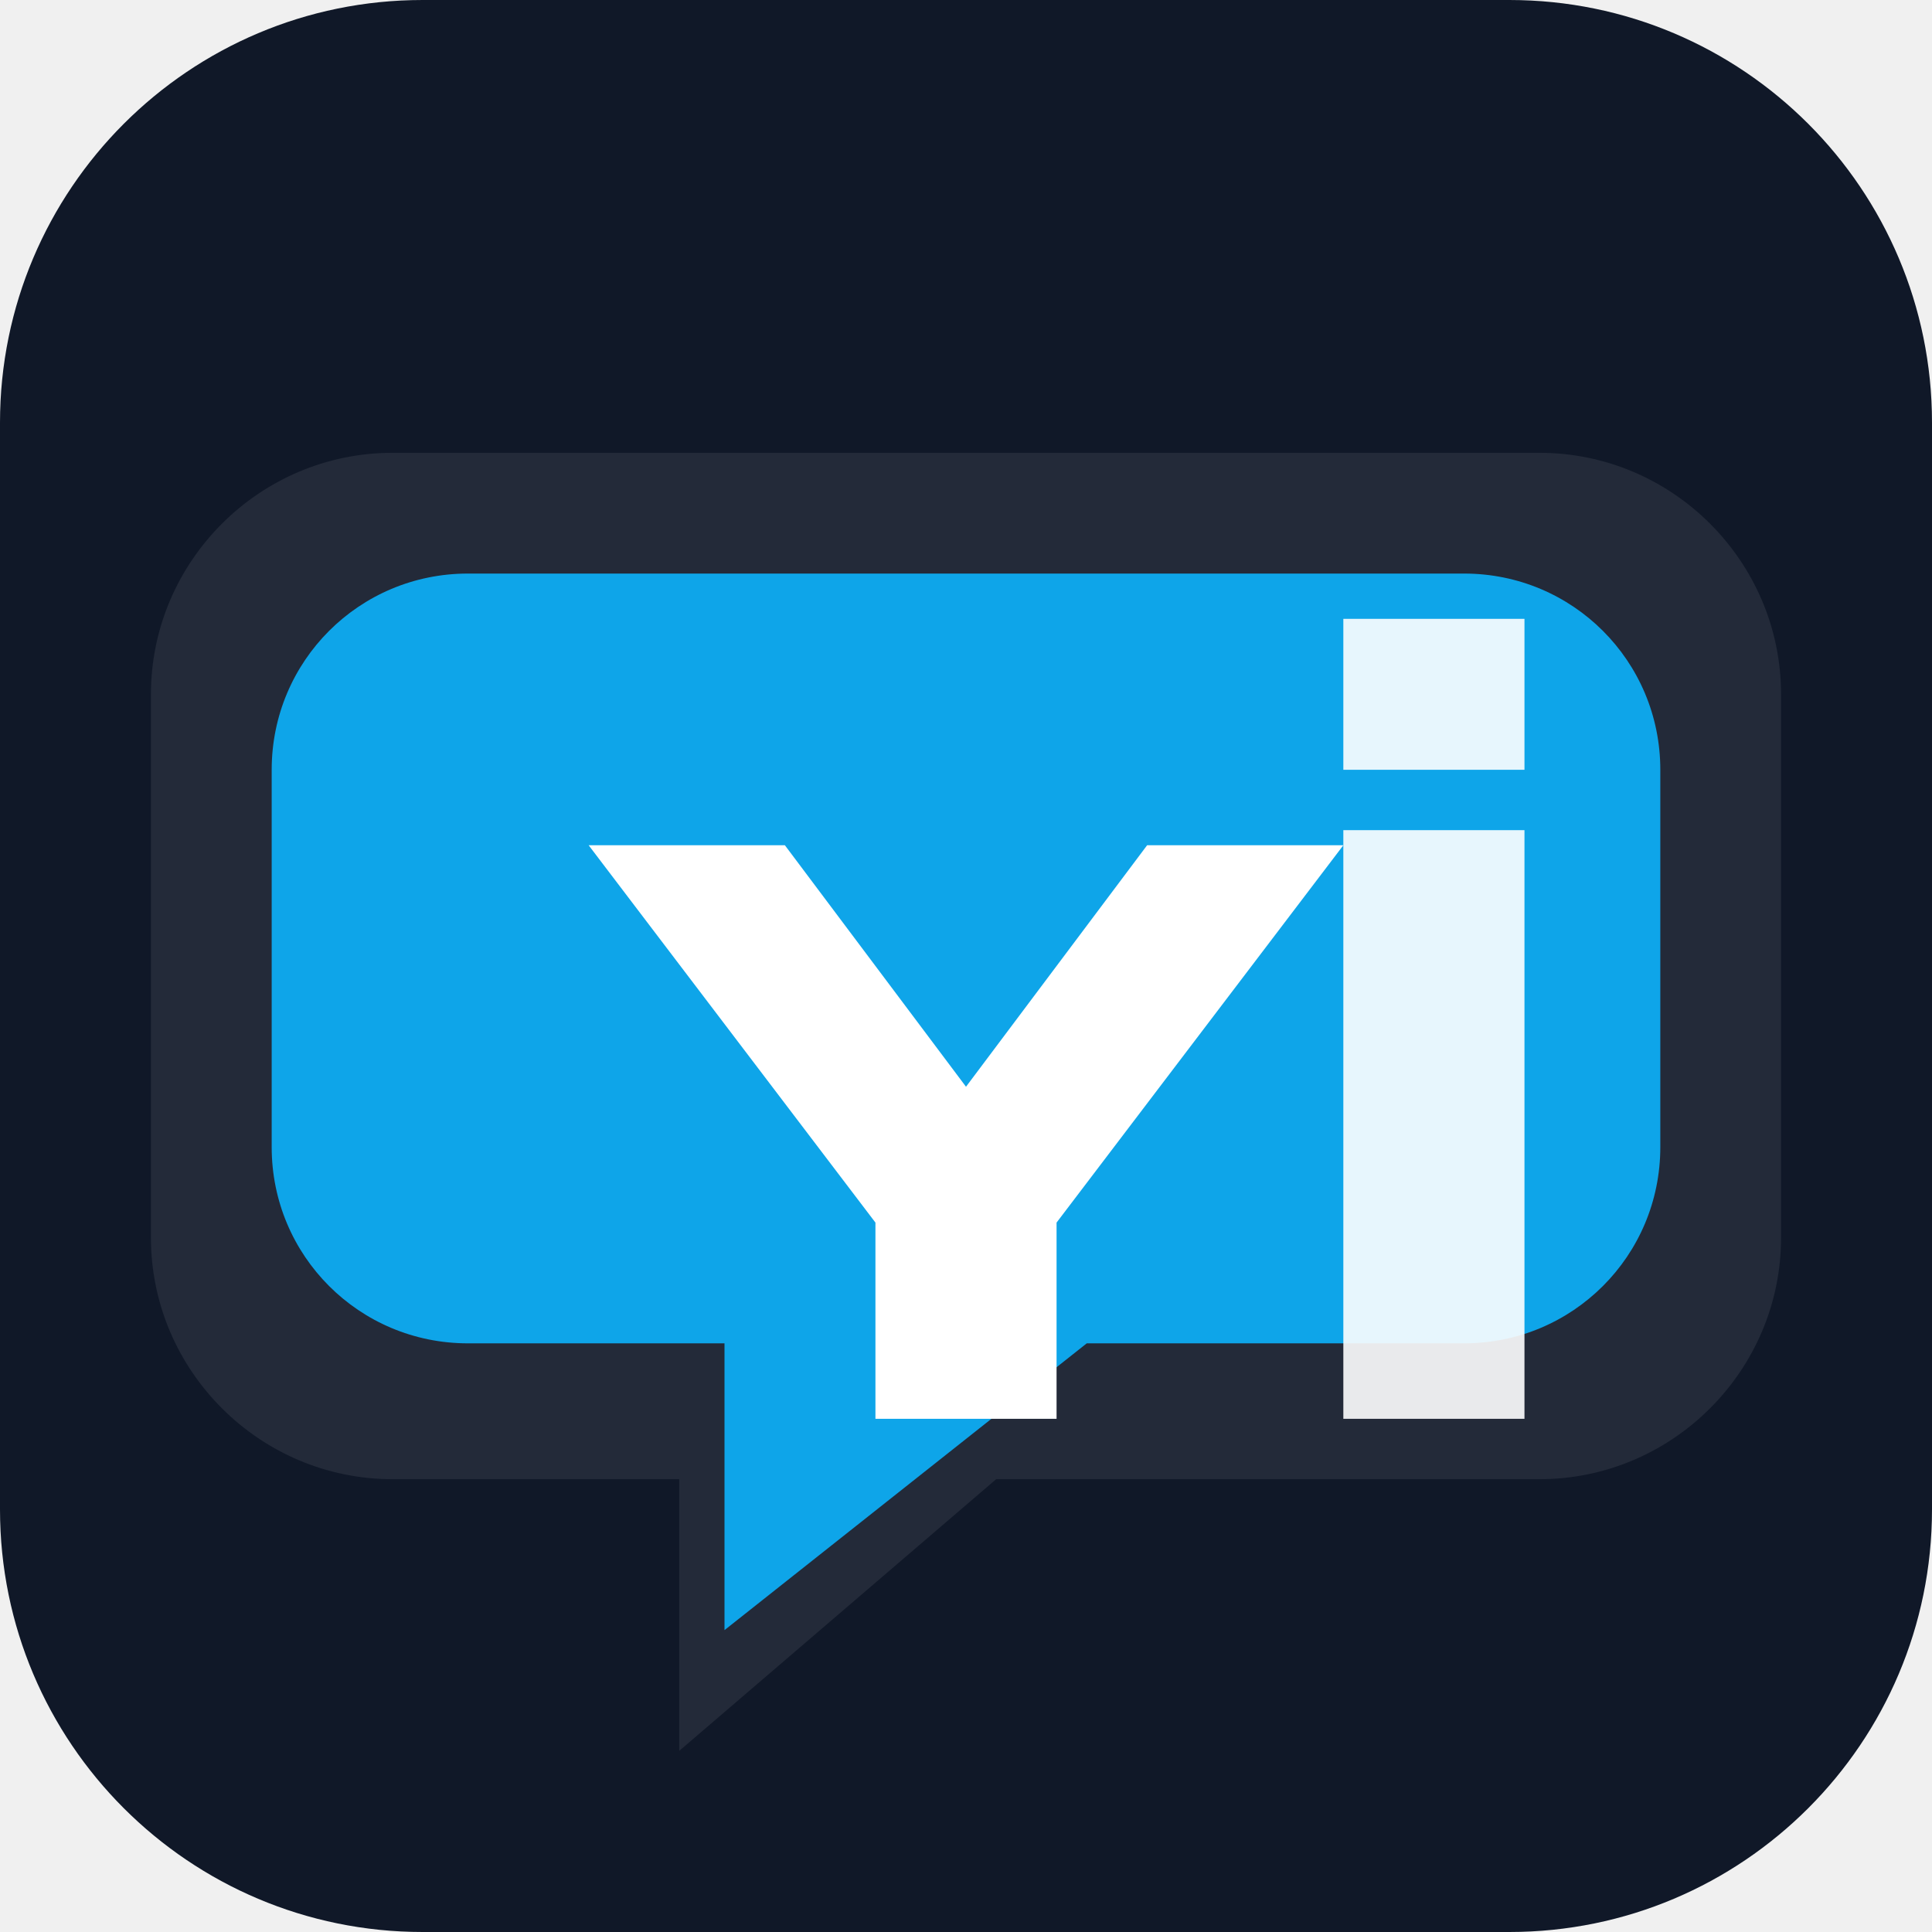
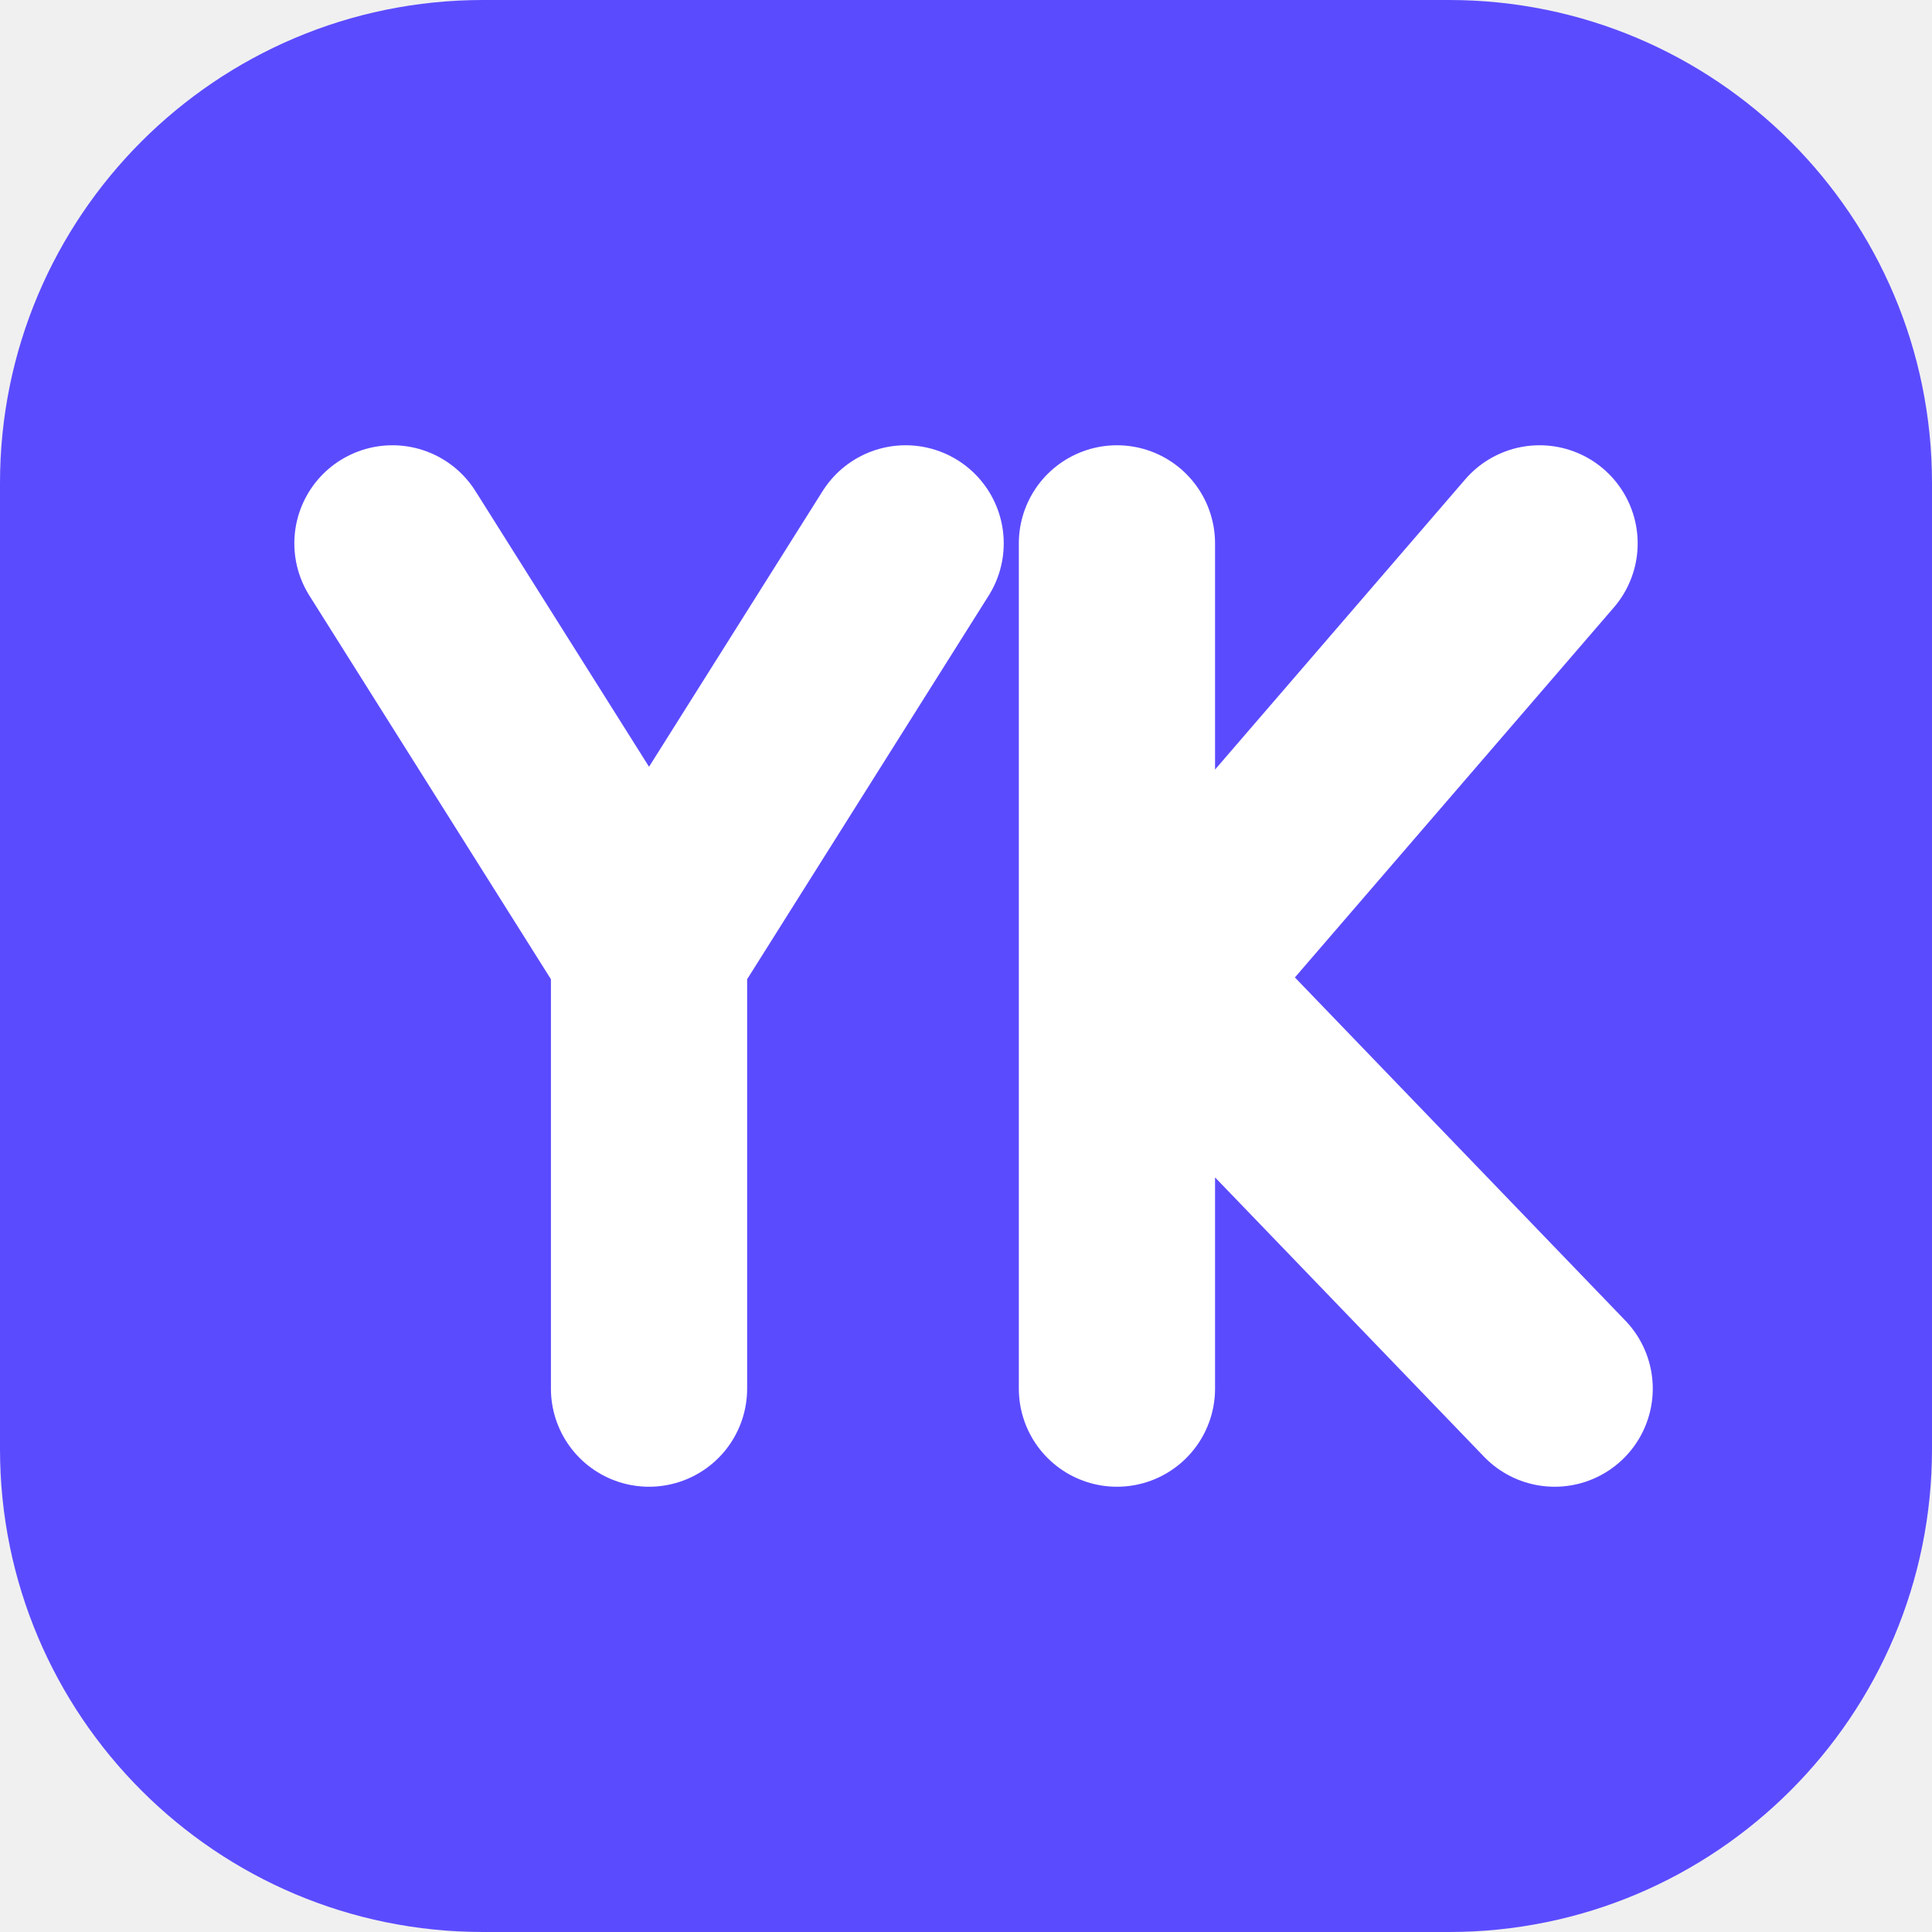
- <svg xmlns="http://www.w3.org/2000/svg" width="128" height="128" viewBox="0 0 128 128" role="img" aria-labelledby="title desc">
-   <rect width="128" height="128" rx="28" fill="#101828" />
-   <path d="M26 30h76c8.8 0 16 7.2 16 16v36c0 8.8-7.2 16-16 16H66l-21 18v-18H26c-8.8 0-16-7.2-16-16V46c0-8.8 7.2-16 16-16Z" fill="#ffffff" opacity=".08" />
-   <path d="M31 38h66c7.2 0 13 5.8 13 13v25c0 7.2-5.8 13-13 13H72l-24 19V89H31c-7.2 0-13-5.8-13-13V51c0-7.2 5.8-13 13-13Z" fill="#0ea5e9" />
-   <path d="M39 56h13l12 16 12-16h13L70 81v13H58V81L39 56Z" fill="#ffffff" />
-   <path d="M89 55h12v39H89z" fill="#ffffff" opacity=".9" />
-   <path d="M89 41h12v10H89z" fill="#ffffff" opacity=".9" />
+ <svg xmlns="http://www.w3.org/2000/svg" viewBox="0 0 64 64">
+   <rect width="64" height="64" rx="16" fill="#5B4BFF" />
+   <g fill="none" stroke="#fff" stroke-width="6.5" stroke-linecap="round" stroke-linejoin="round">
+     <path d="M13 18l8.5 13.5L30 18M21.5 31.5V46" />
+     <path d="M37 18v28M51 18L38.5 32.5 51.5 46" />
+   </g>
</svg>
